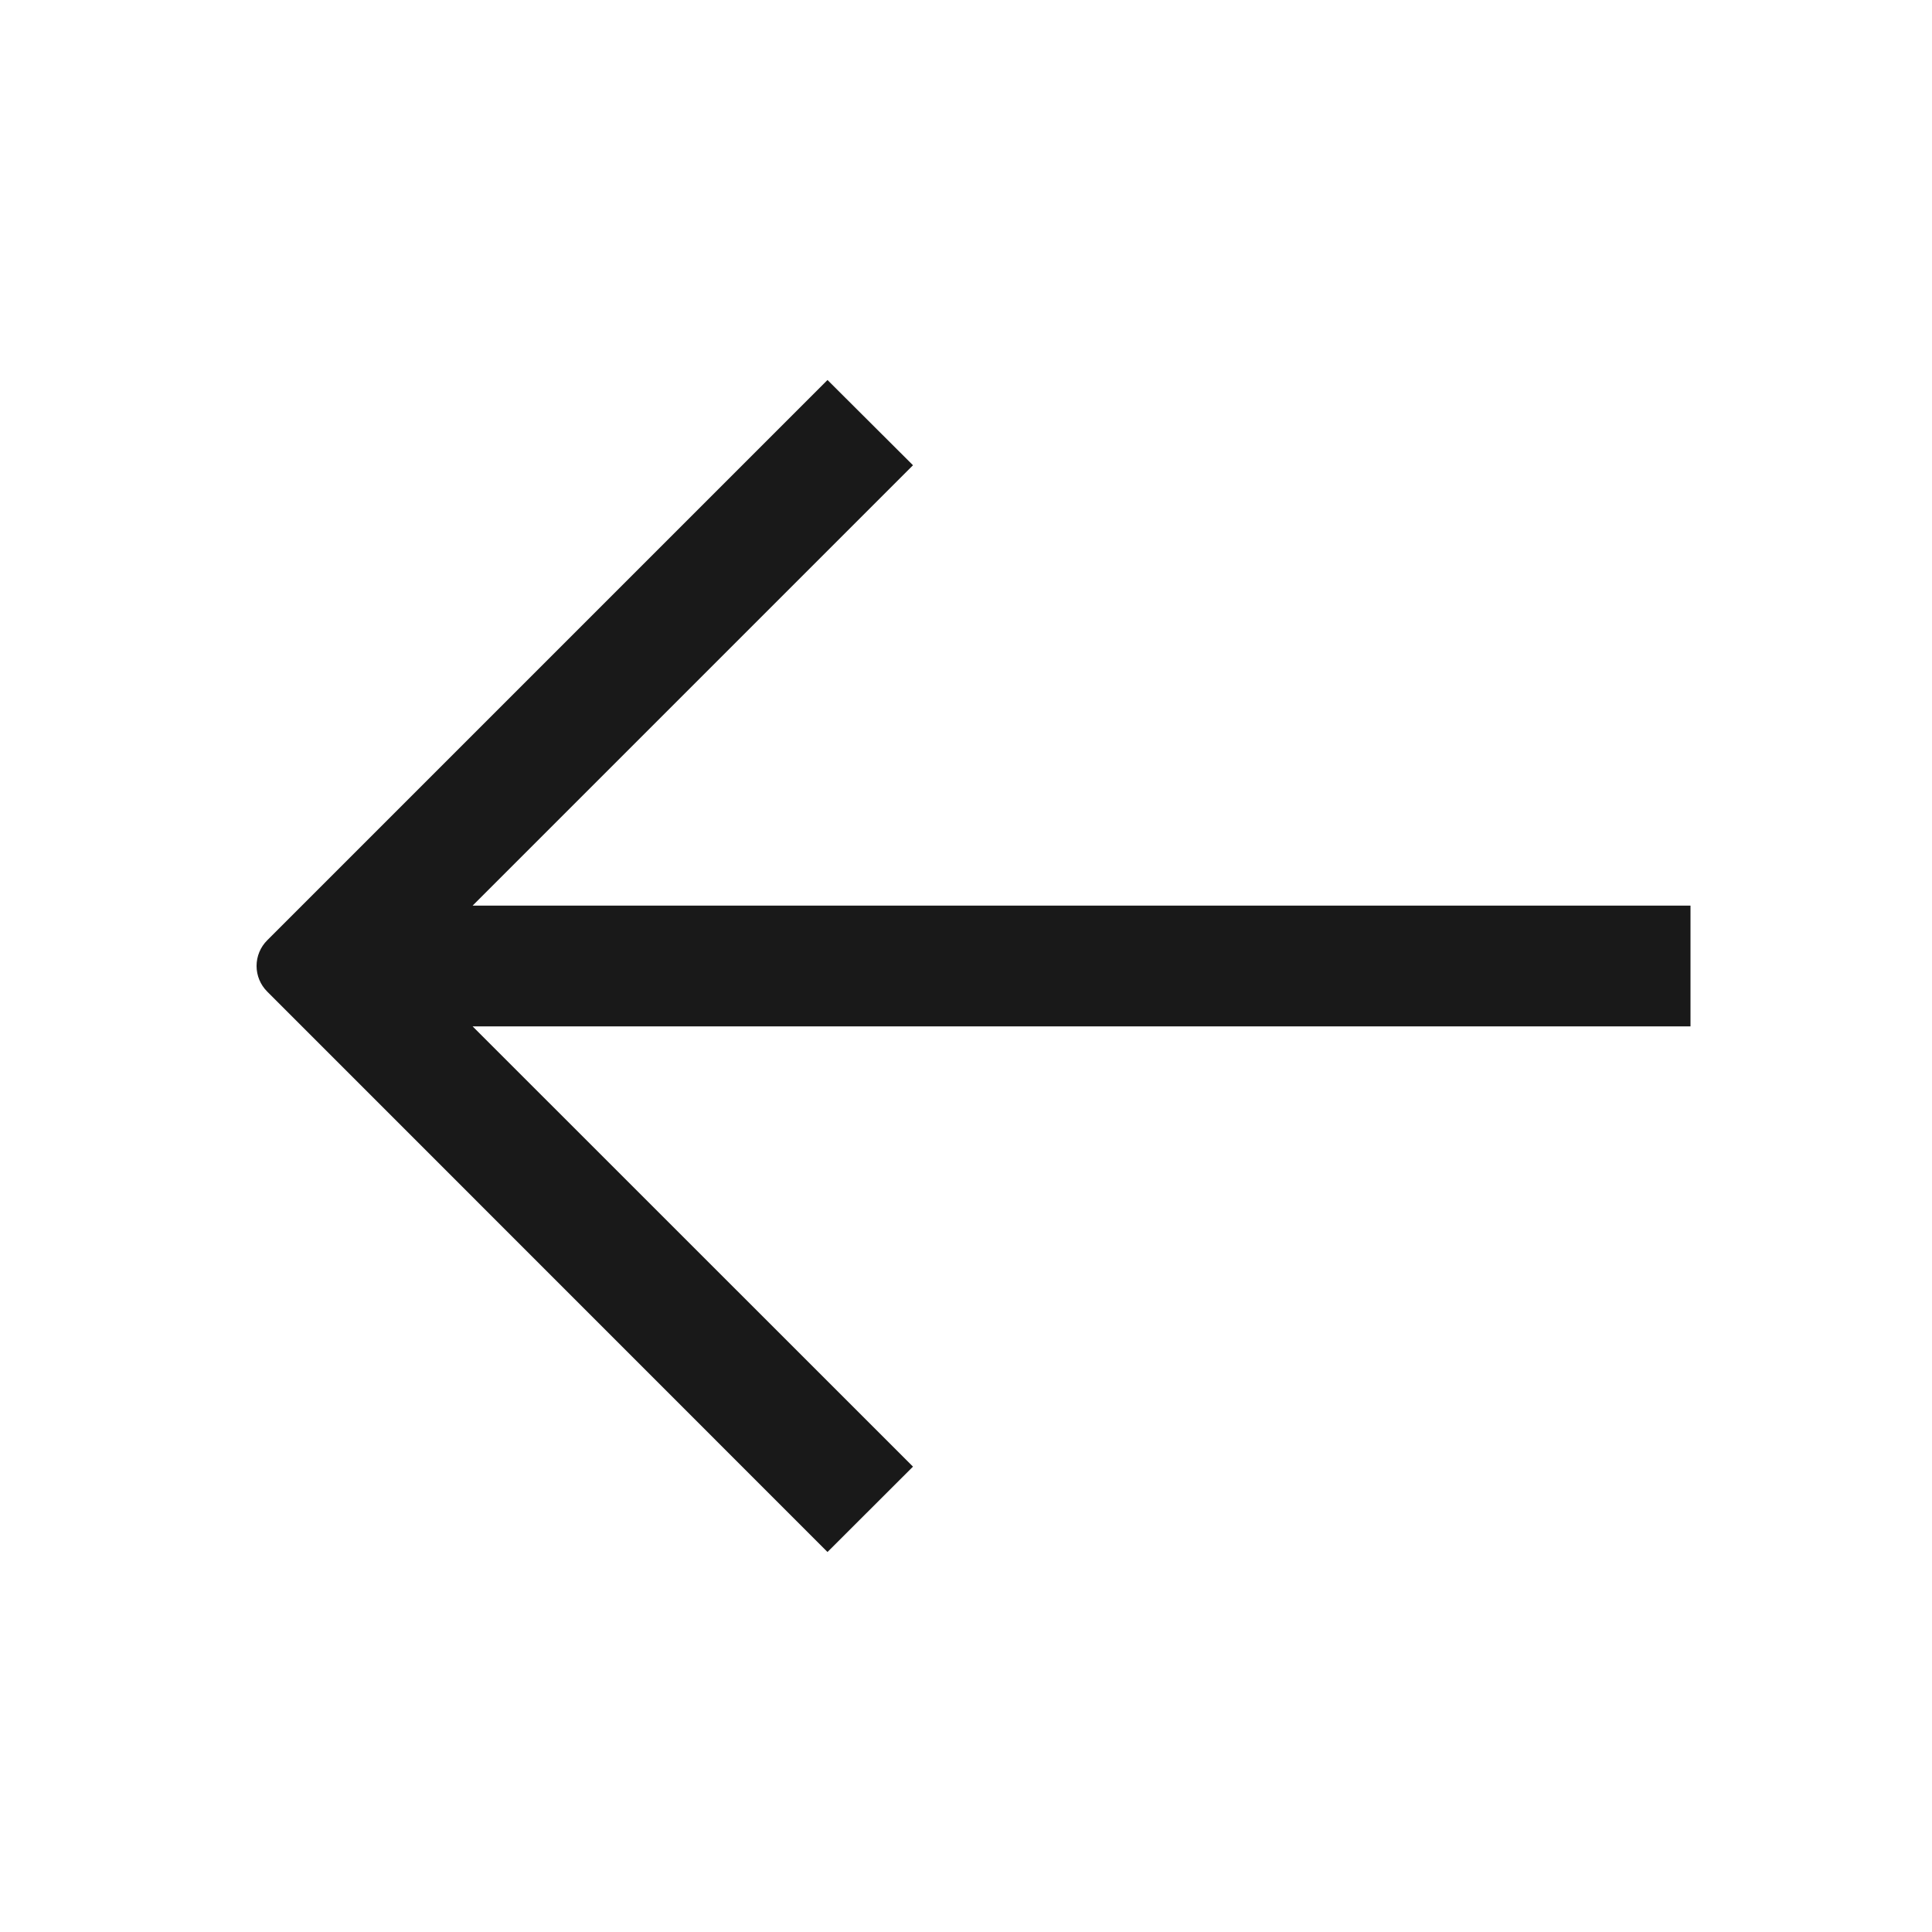
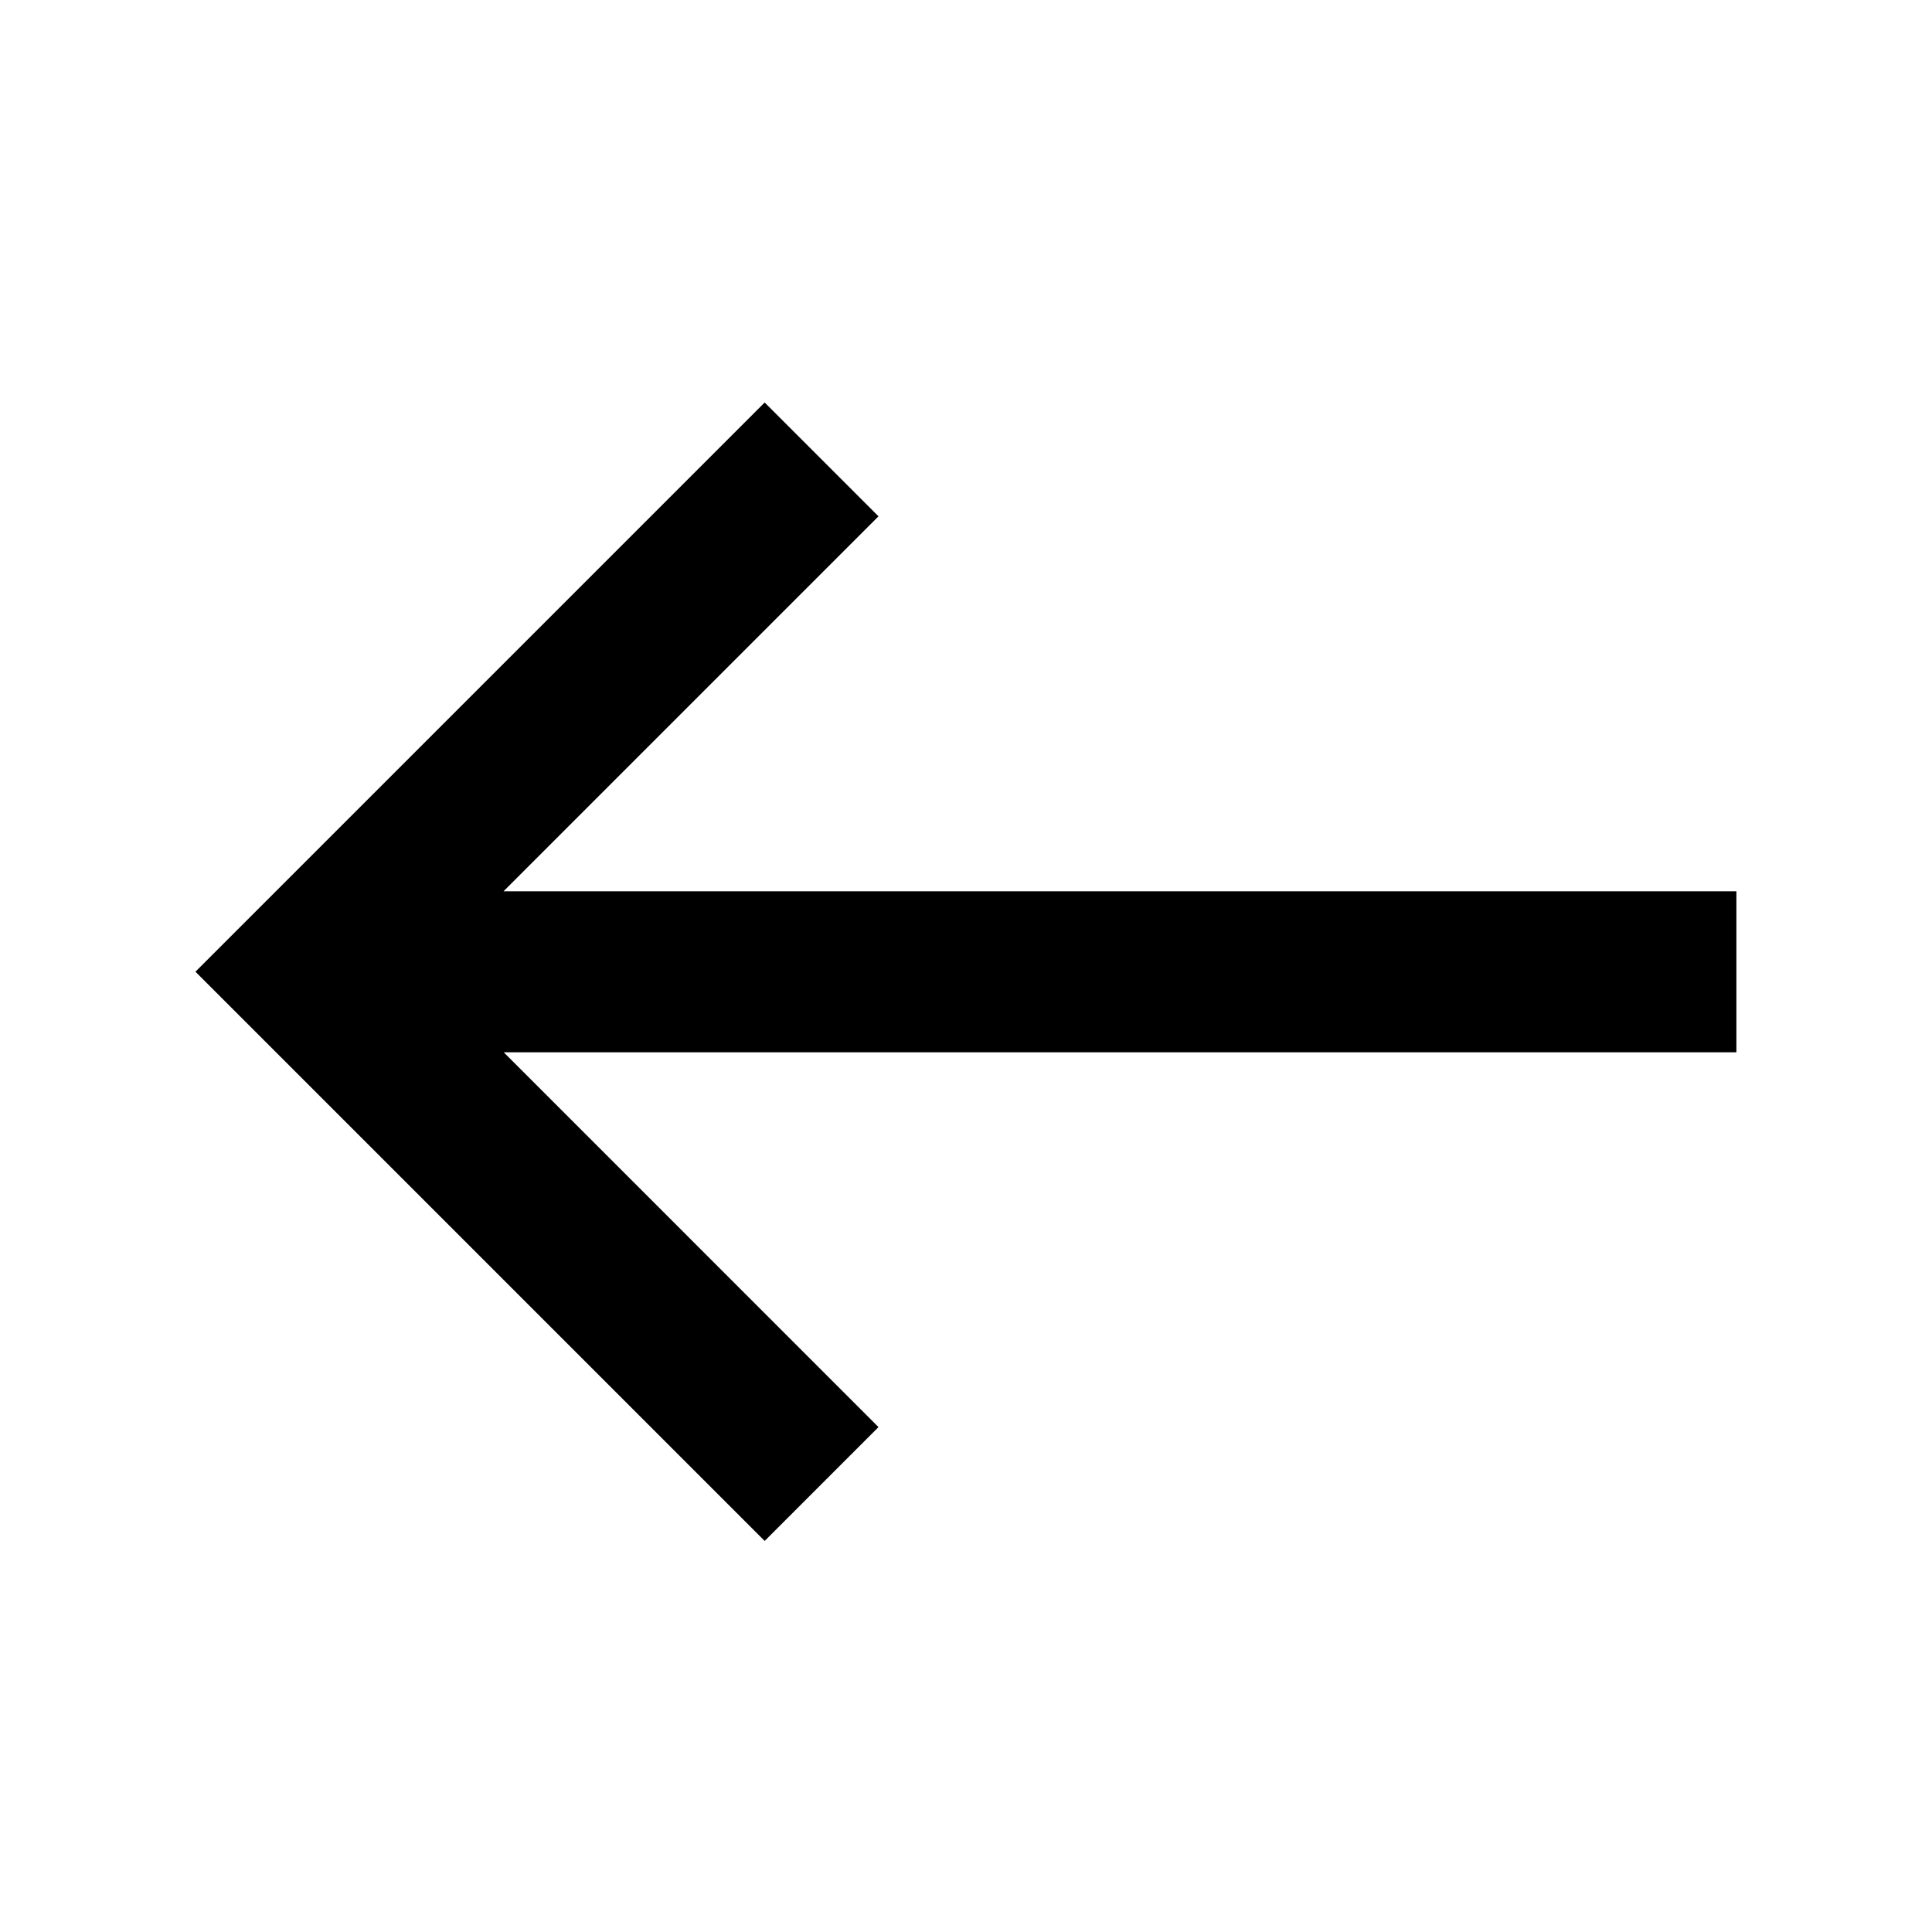
- <svg xmlns="http://www.w3.org/2000/svg" t="1736740111657" class="icon" viewBox="0 0 1024 1024" version="1.1" p-id="3268" width="200" height="200">
-   <path d="M250.496 544l233.408 233.344-45.312 45.248-296.96-297.024a19.2 19.2 0 0 1 0-27.2l296.96-296.96 45.312 45.184L250.496 480H896v64H250.496z" fill="#000000" fill-opacity=".9" p-id="3269" />
+ <svg xmlns="http://www.w3.org/2000/svg" t="1736759730642" class="icon" viewBox="0 0 1024 1024" version="1.1" p-id="3609" width="200" height="200">
+   <path d="M266.987 557.739l198.635 198.656-60.331 60.331L103.595 515.029 405.291 213.333l60.331 60.331-198.741 198.741h653.44v85.333H266.987z" p-id="3610" />
</svg>
